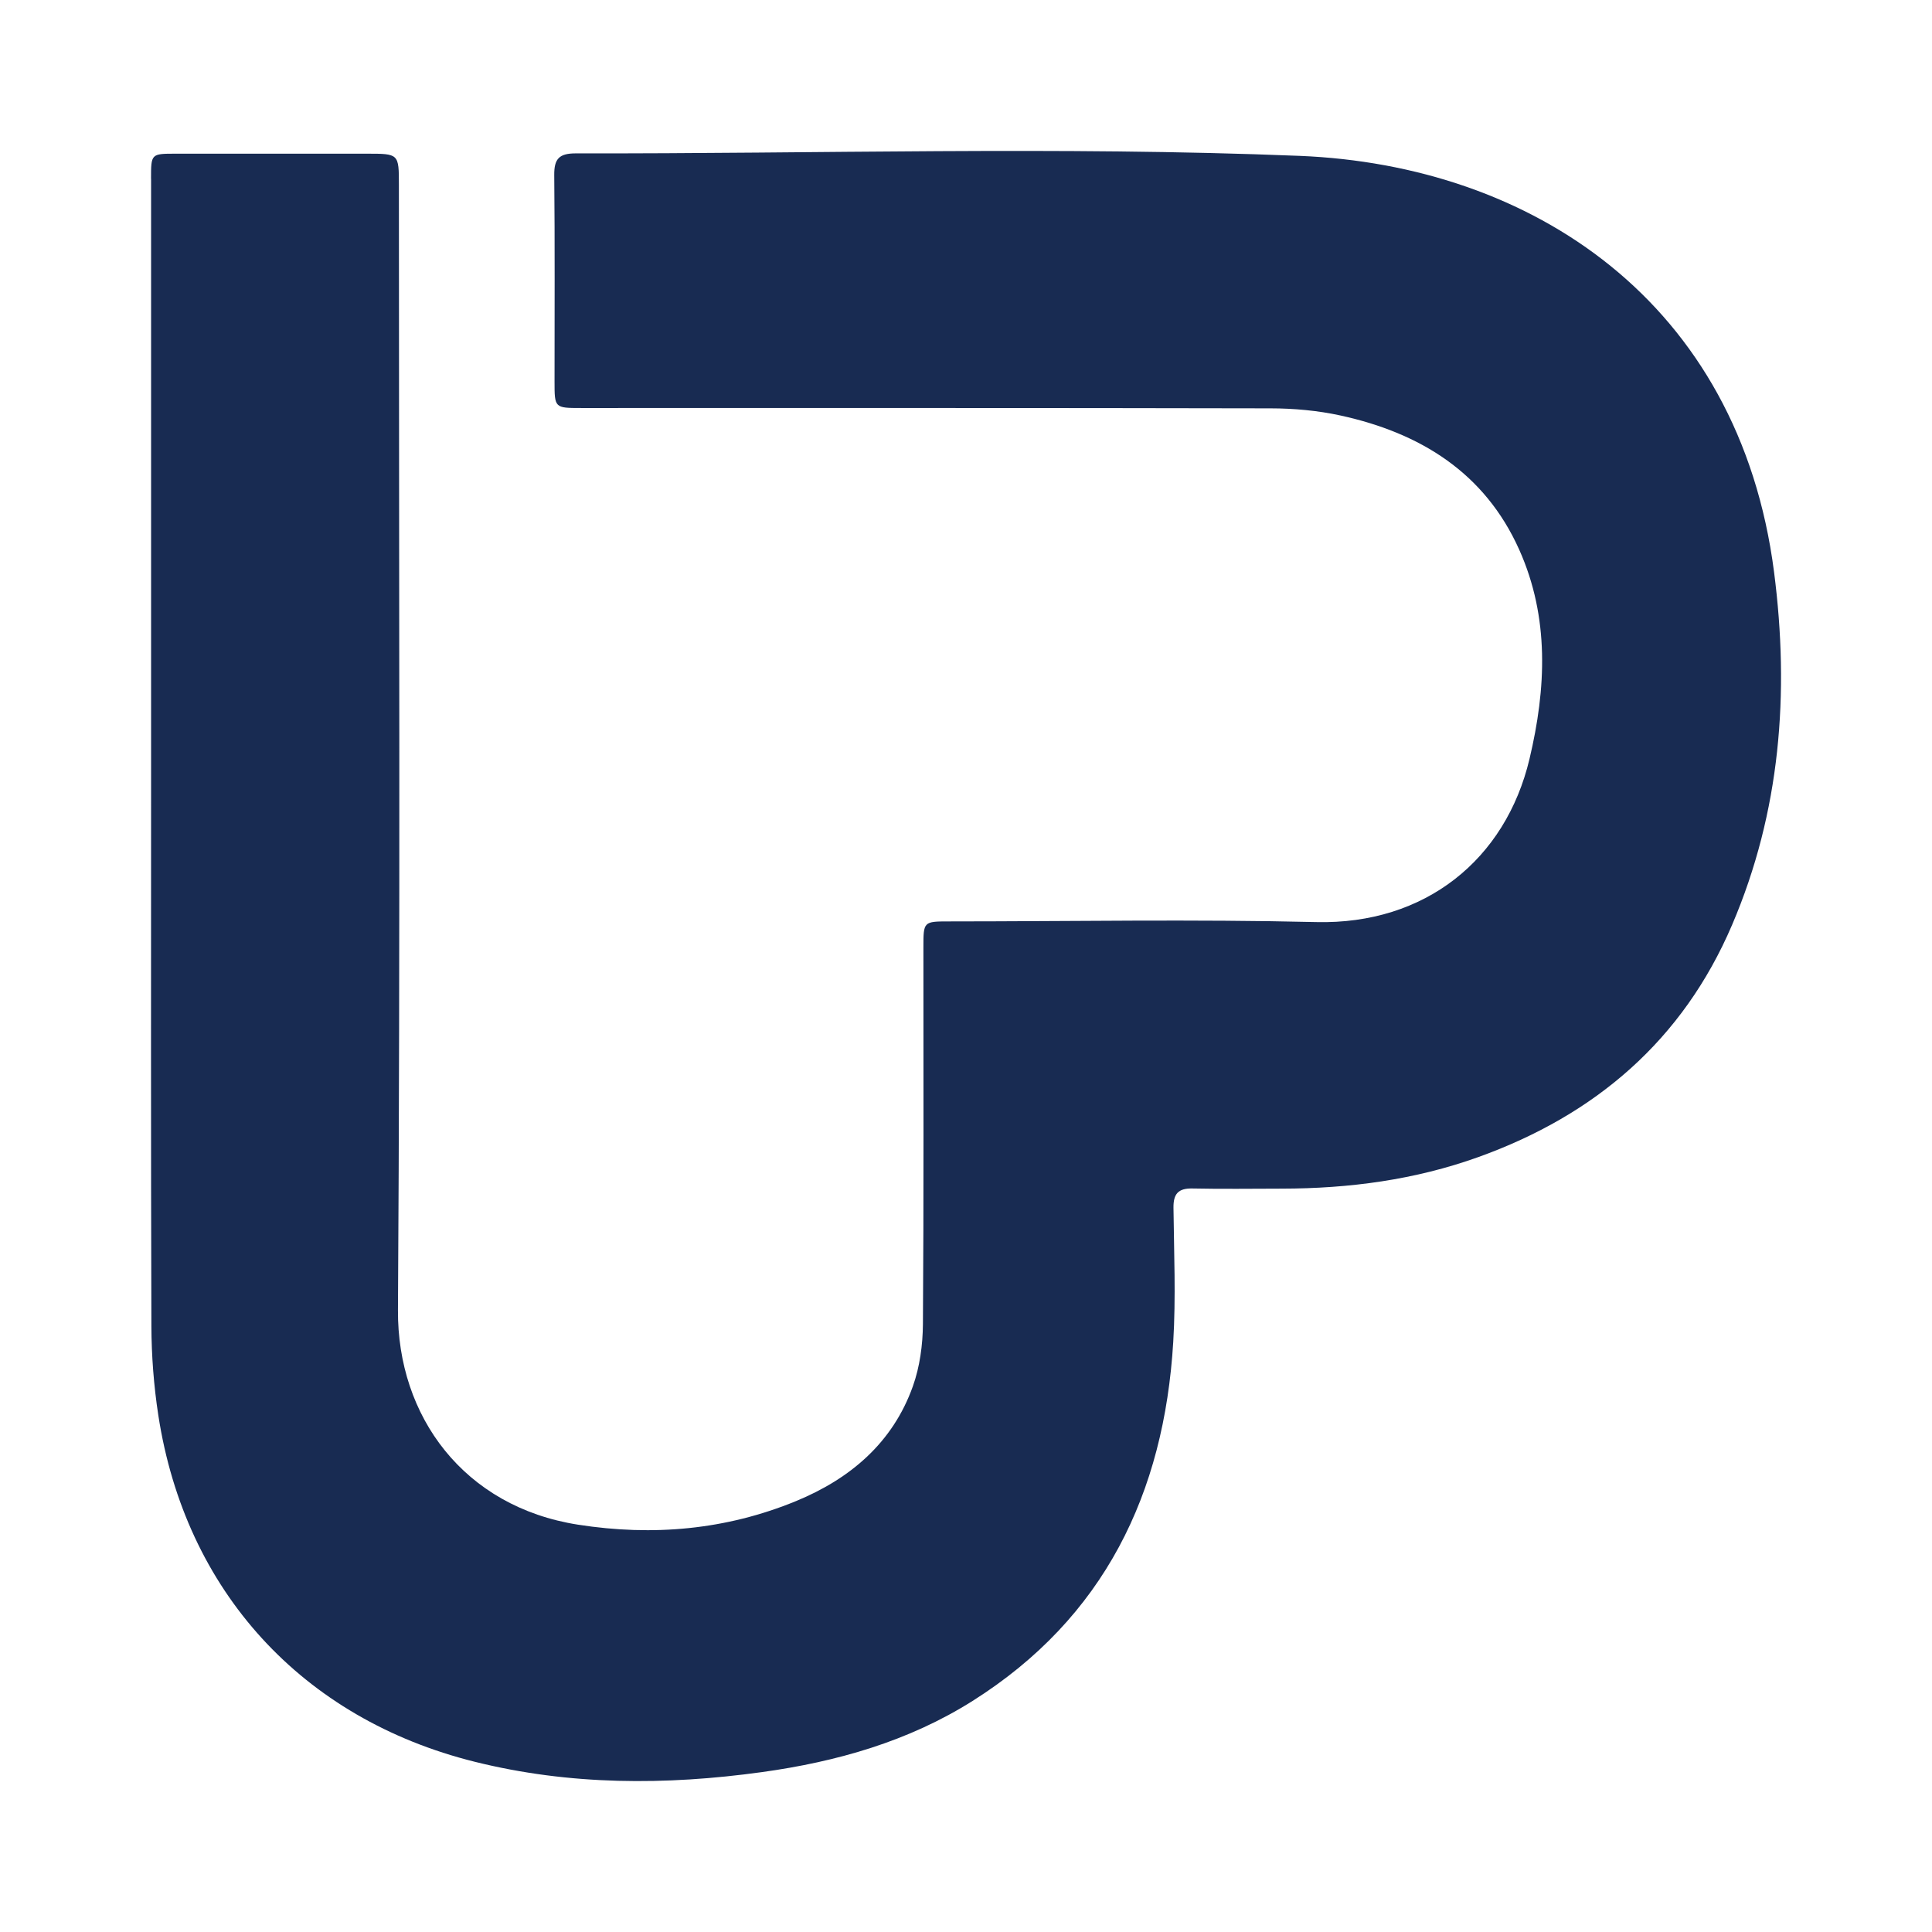
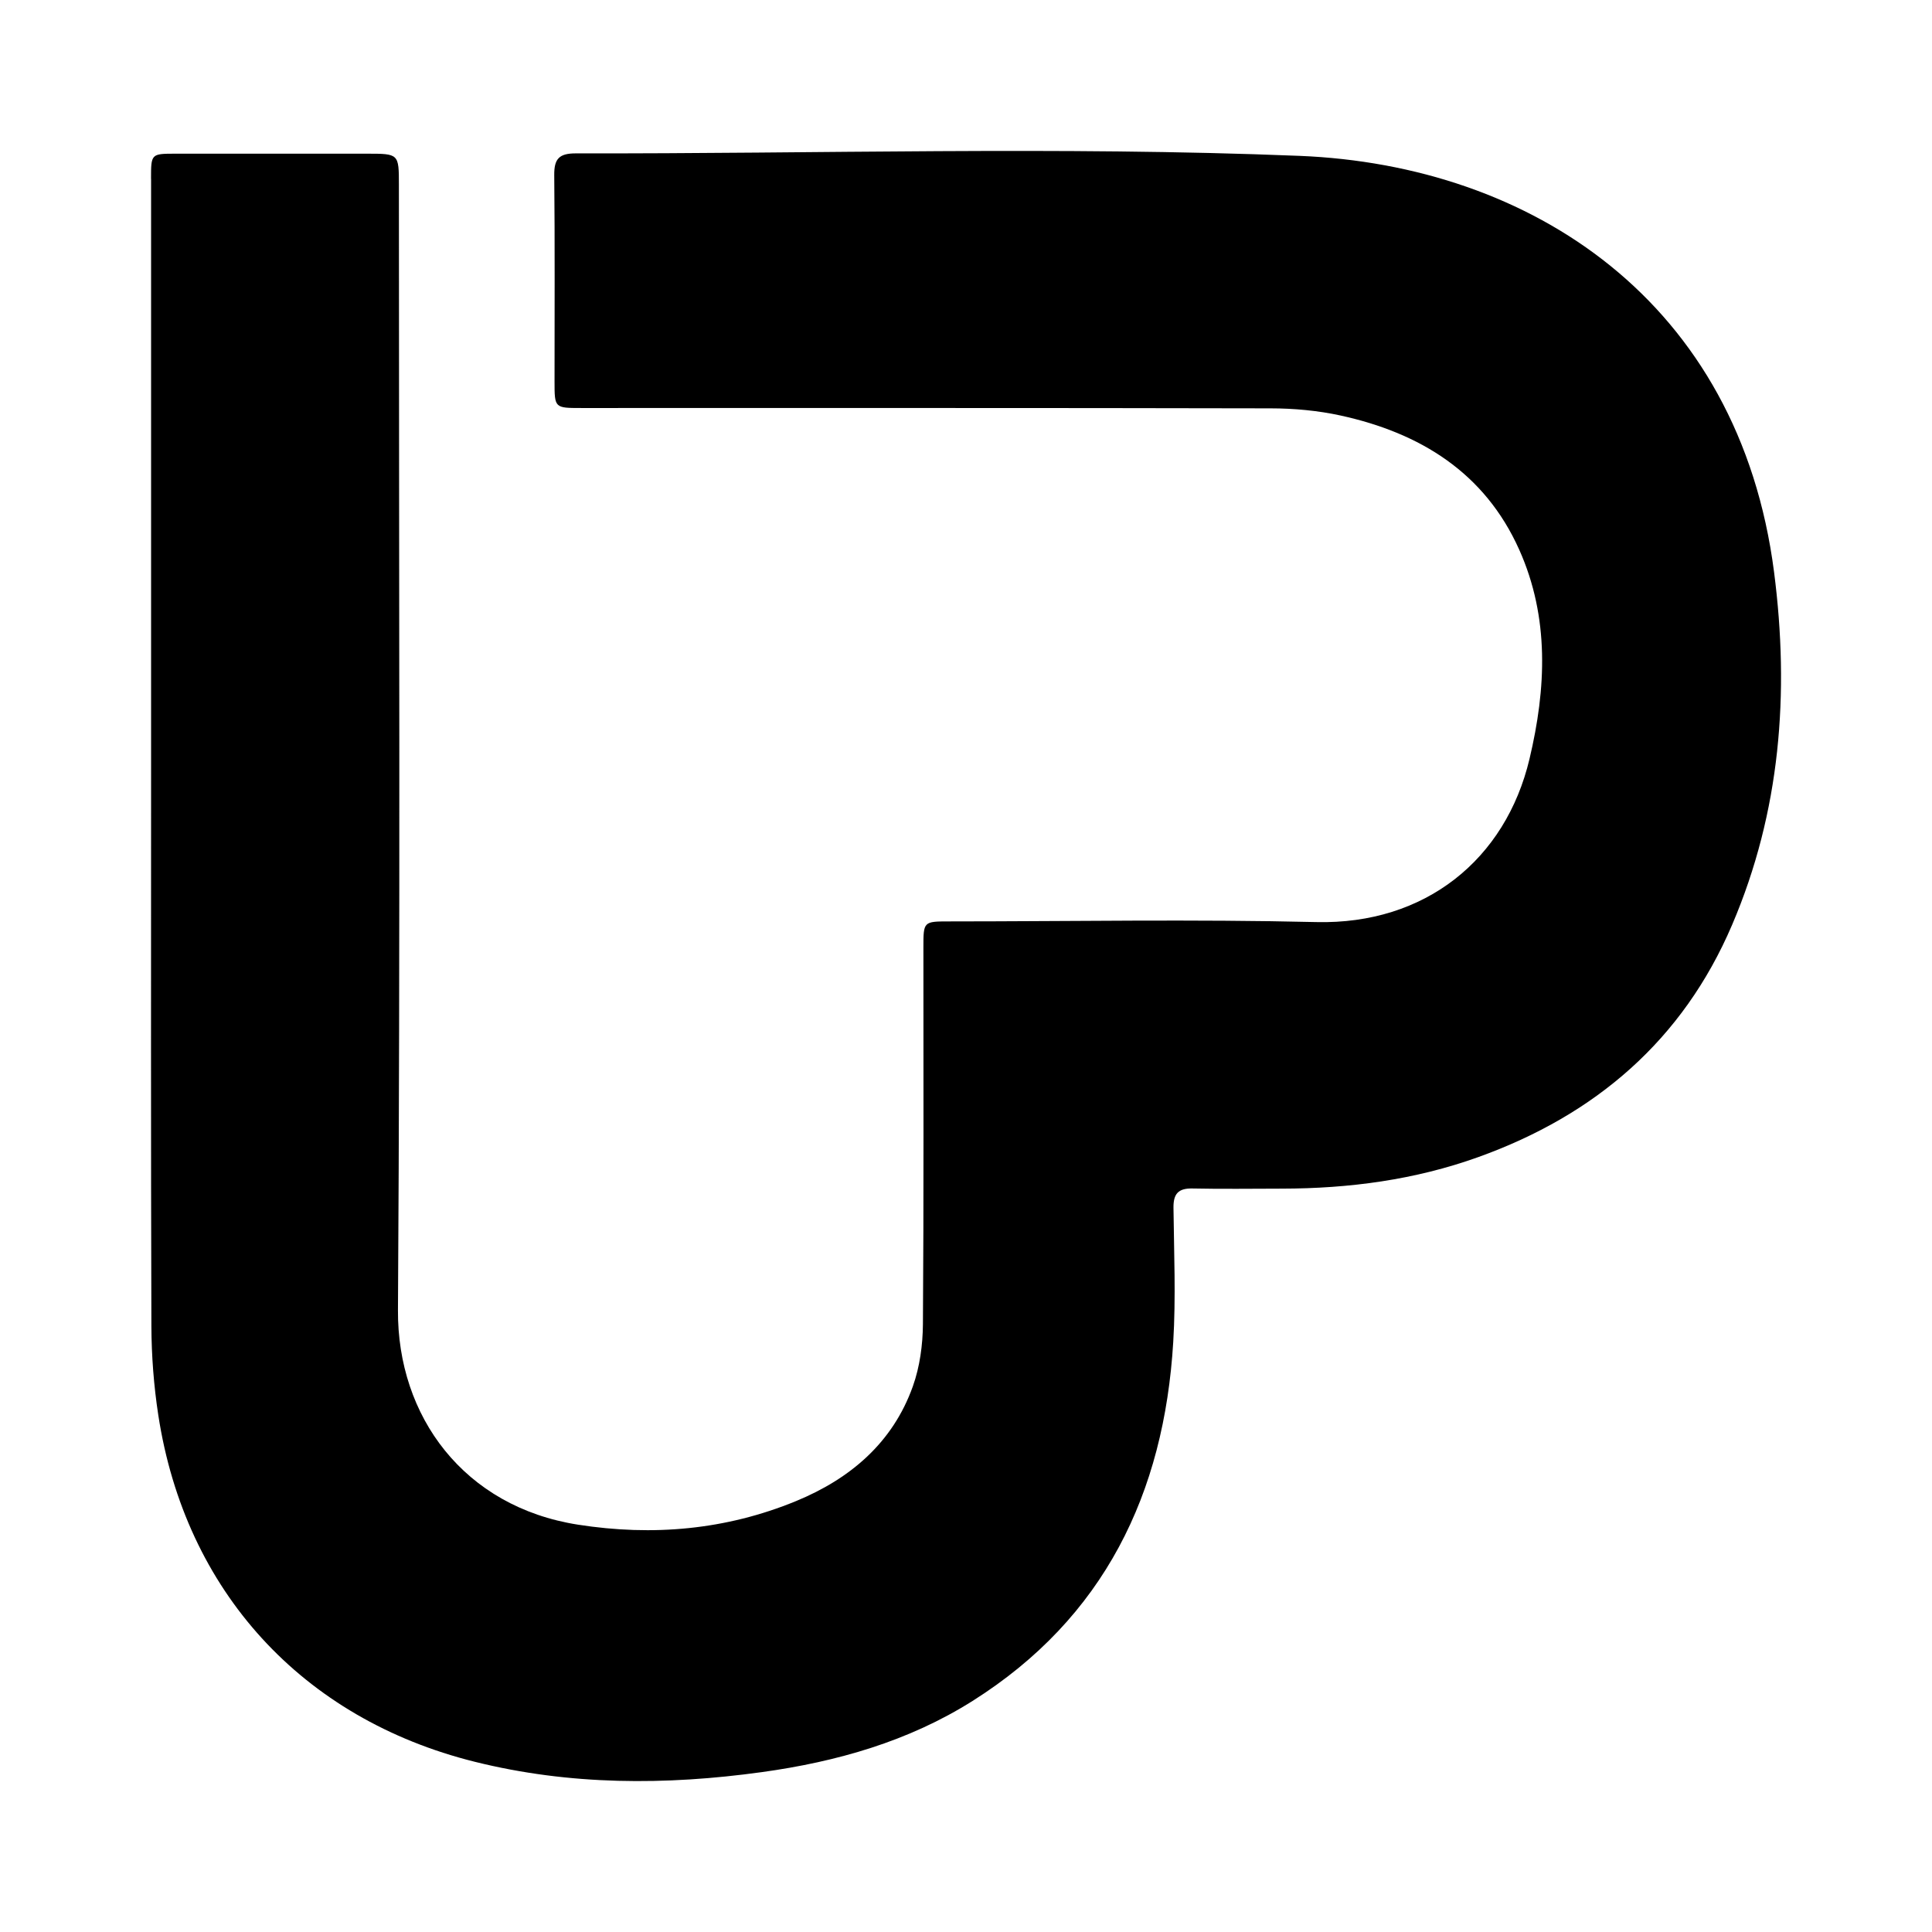
<svg xmlns="http://www.w3.org/2000/svg" height="64" viewBox="0 0 64 64" width="64">
-   <path d="m5.003 5.922c0-.828.002-.83.809-.831 2.112-.001 4.224-0 6.336-0 1.065 0 1.066 0 1.066 1.039 0 12.424.048 24.848-.031 37.271-.022 3.518 2.183 6.515 5.966 7.106 2.476.387 4.901.174 7.224-.783 1.789-.737 3.201-1.931 3.867-3.802.23-.646.328-1.37.333-2.06.03-4.16.015-8.32.016-12.481 0-.855.003-.858.858-.858 4.053-.001 8.107-.075 12.157.022 3.607.086 6.272-2.074 7.063-5.406.553-2.328.667-4.679-.341-6.93-1.143-2.553-3.278-3.868-5.92-4.445-.755-.165-1.545-.236-2.319-.237-7.61-.017-15.221-.01-22.831-.011-.885 0-.886-.001-.886-.877-.001-2.28.013-4.559-.01-6.839-.005-.543.164-.72.715-.719 7.991.015 15.992-.239 23.97.082 7.675.309 14.57 4.819 15.724 13.794.515 4.003.213 7.928-1.39 11.678-1.633 3.823-4.533 6.303-8.408 7.695-2.1.755-4.279 1.042-6.502 1.045-.99.001-1.979.016-2.968-.005-.474-.01-.634.181-.628.642.017 1.481.081 2.968-.008 4.444-.301 5.017-2.288 9.138-6.646 11.889-2.122 1.339-4.499 2.015-6.976 2.358-3.193.442-6.372.441-9.516-.342-5.72-1.424-9.59-5.659-10.483-11.481-.149-.971-.225-1.963-.229-2.945-.02-6.155-.01-12.31-.01-18.465 0-6.516-0-13.032 0-19.547z" fill="#182b52" fill-rule="evenodd" />
+   <path d="m5.003 5.922c0-.828.002-.83.809-.831 2.112-.001 4.224-0 6.336-0 1.065 0 1.066 0 1.066 1.039 0 12.424.048 24.848-.031 37.271-.022 3.518 2.183 6.515 5.966 7.106 2.476.387 4.901.174 7.224-.783 1.789-.737 3.201-1.931 3.867-3.802.23-.646.328-1.37.333-2.06.03-4.16.015-8.32.016-12.481 0-.855.003-.858.858-.858 4.053-.001 8.107-.075 12.157.022 3.607.086 6.272-2.074 7.063-5.406.553-2.328.667-4.679-.341-6.93-1.143-2.553-3.278-3.868-5.92-4.445-.755-.165-1.545-.236-2.319-.237-7.61-.017-15.221-.01-22.831-.011-.885 0-.886-.001-.886-.877-.001-2.28.013-4.559-.01-6.839-.005-.543.164-.72.715-.719 7.991.015 15.992-.239 23.97.082 7.675.309 14.57 4.819 15.724 13.794.515 4.003.213 7.928-1.39 11.678-1.633 3.823-4.533 6.303-8.408 7.695-2.1.755-4.279 1.042-6.502 1.045-.99.001-1.979.016-2.968-.005-.474-.01-.634.181-.628.642.017 1.481.081 2.968-.008 4.444-.301 5.017-2.288 9.138-6.646 11.889-2.122 1.339-4.499 2.015-6.976 2.358-3.193.442-6.372.441-9.516-.342-5.72-1.424-9.59-5.659-10.483-11.481-.149-.971-.225-1.963-.229-2.945-.02-6.155-.01-12.31-.01-18.465 0-6.516-0-13.032 0-19.547z" fill-rule="evenodd" />
</svg>
